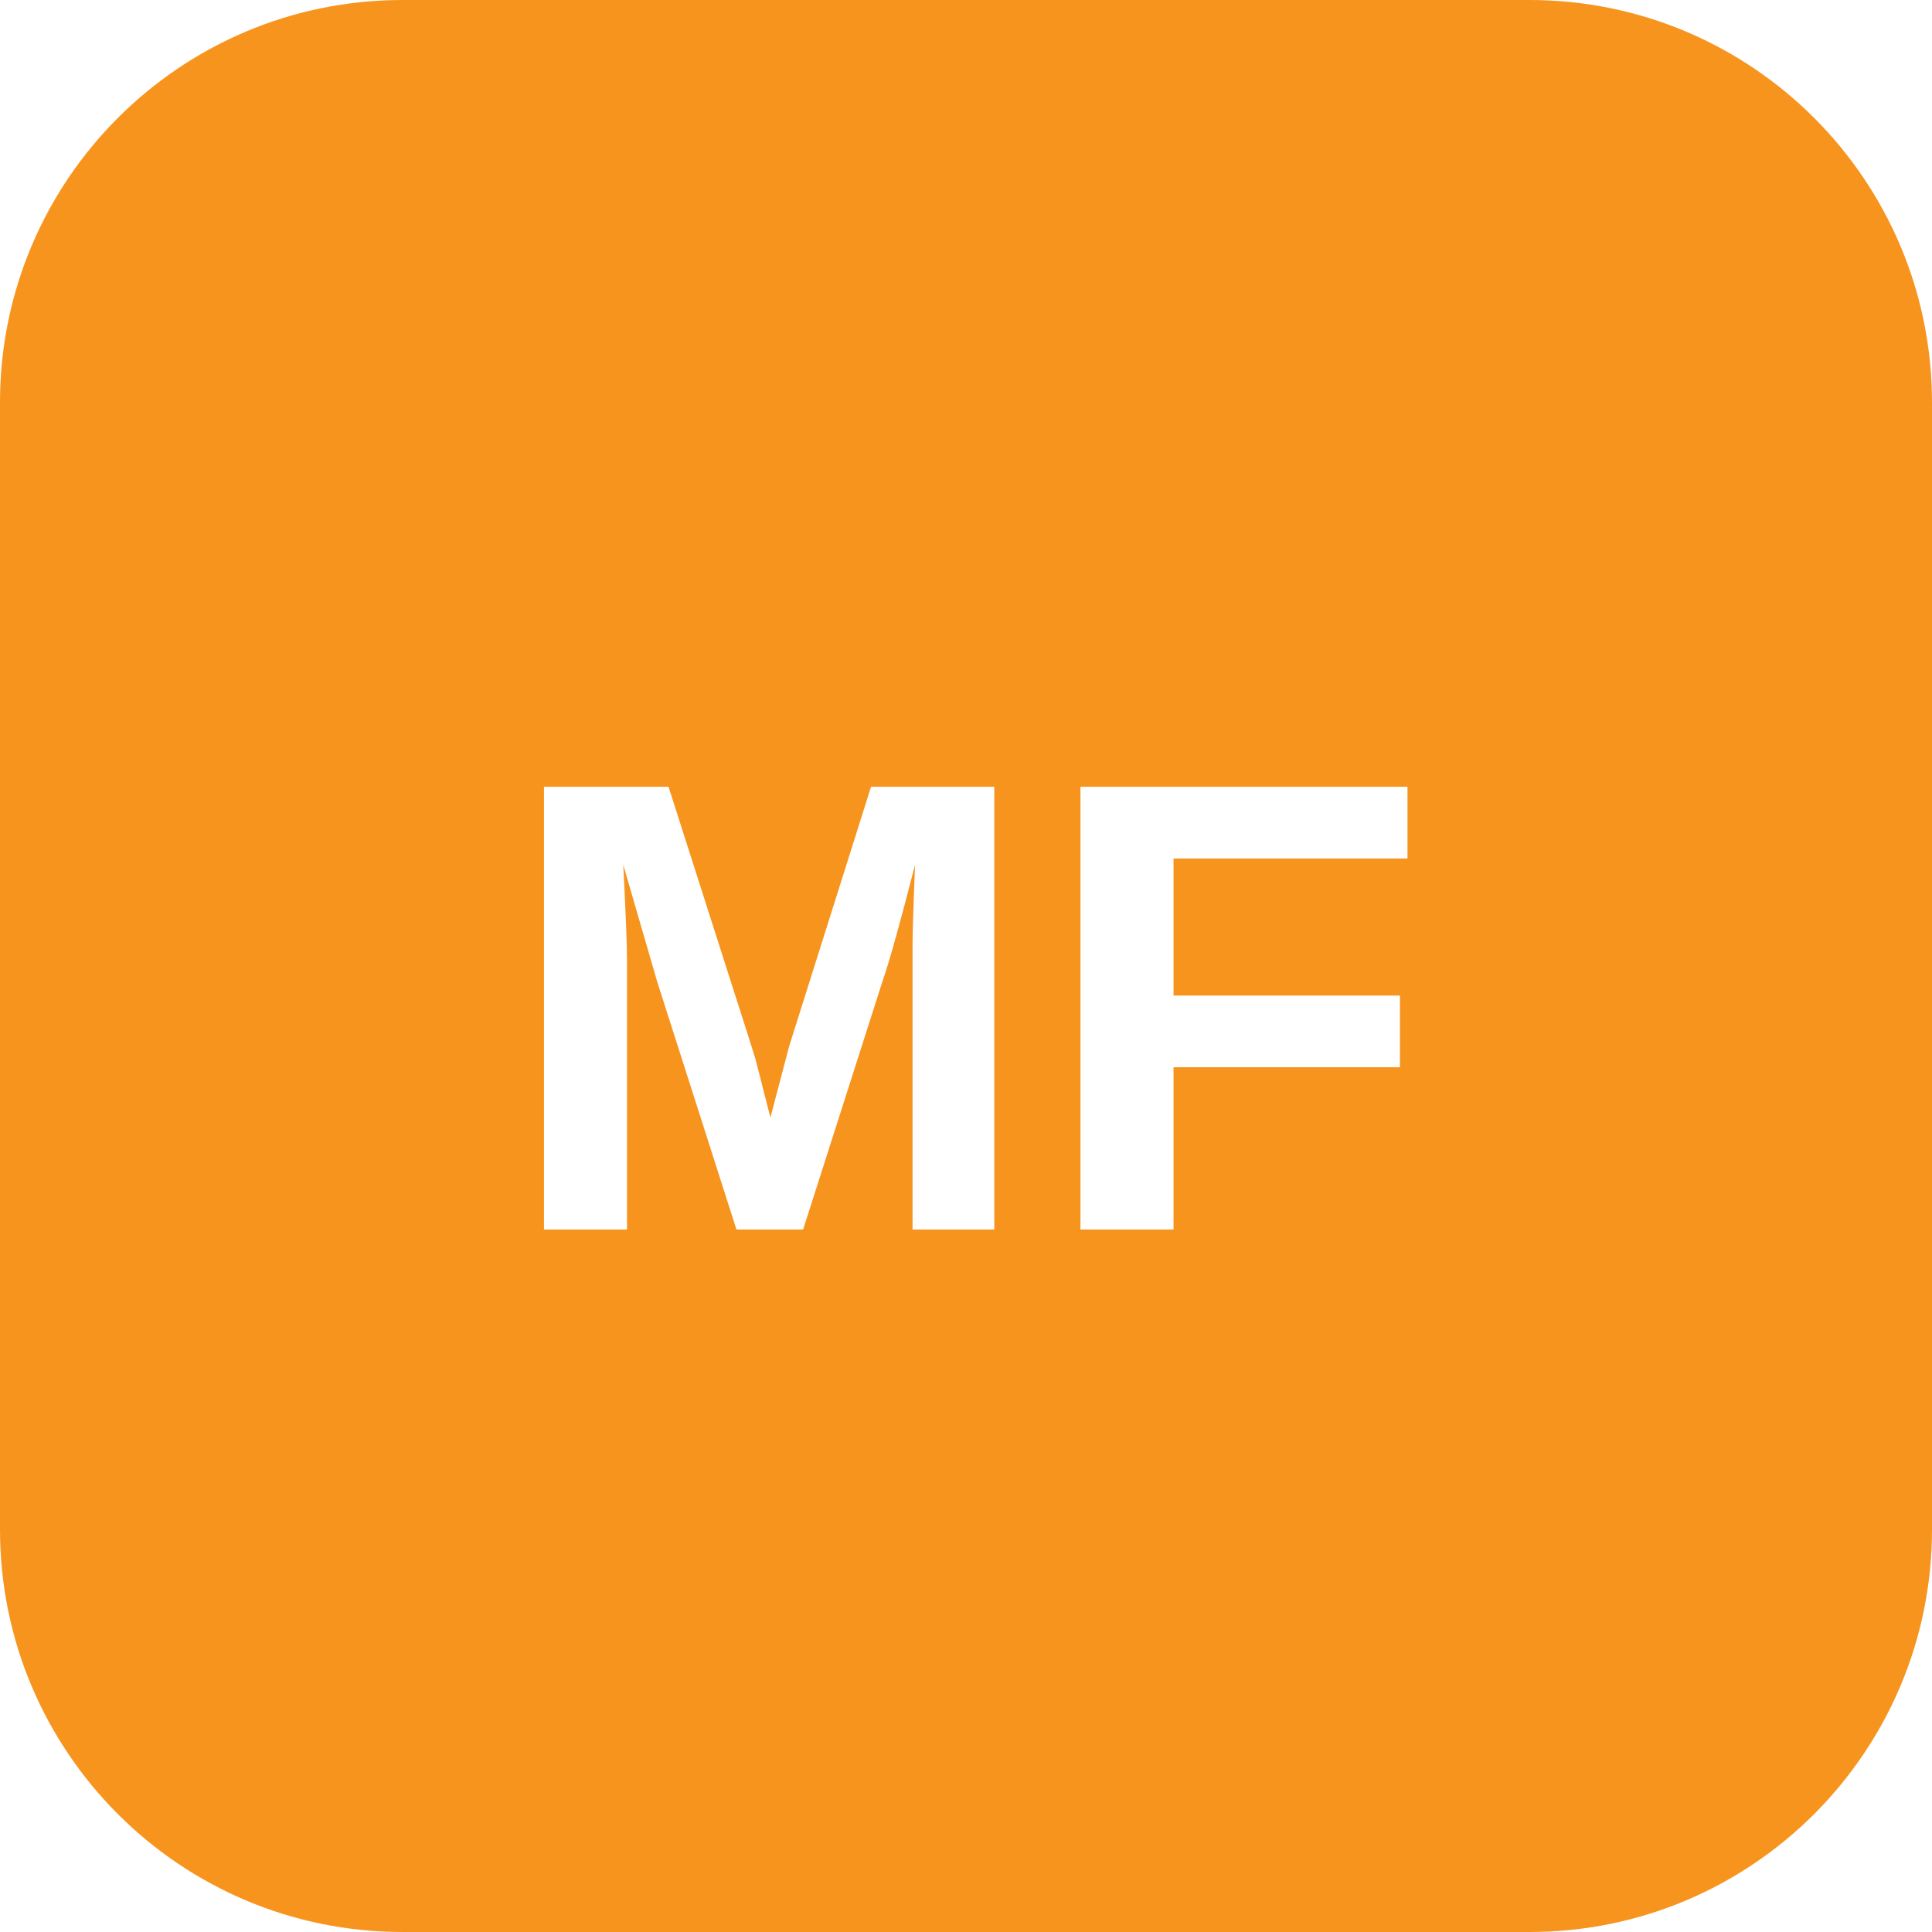
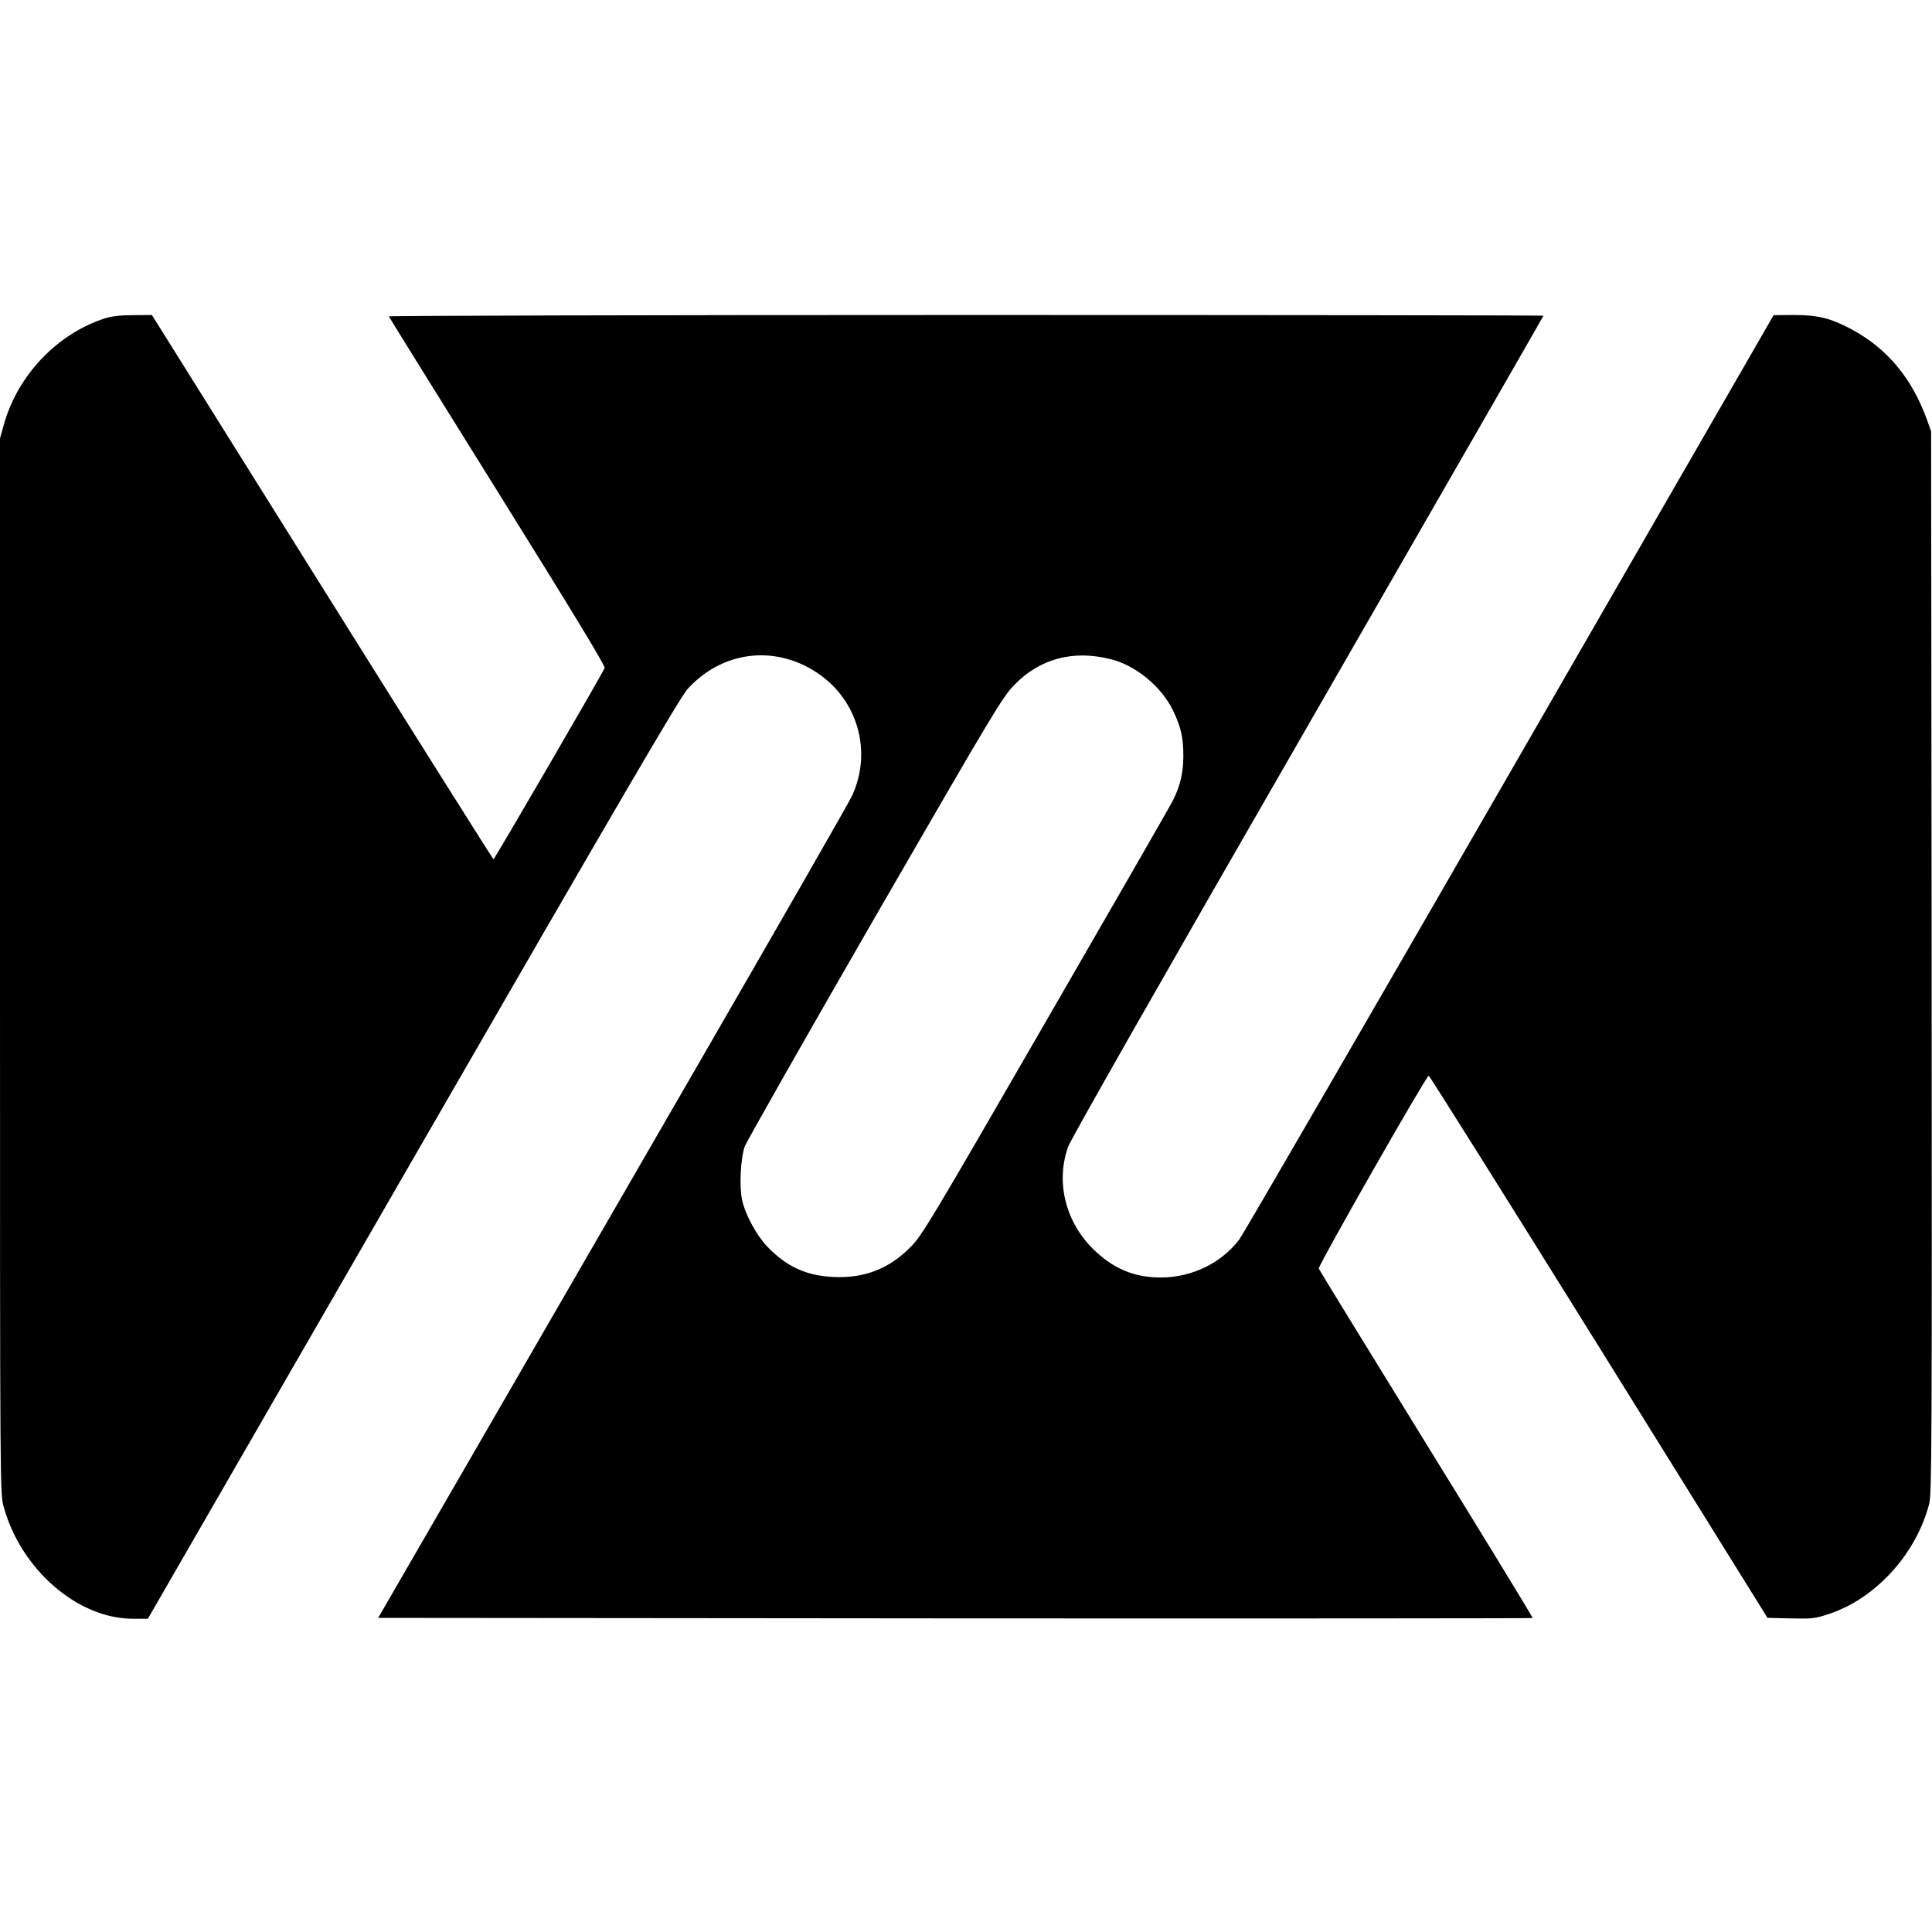
- <svg xmlns="http://www.w3.org/2000/svg" viewBox="0 0 24 24">
-   <rect width="24" height="24" rx="5" fill="var(--icon-primary, #F7941E)" />
-   <text x="12" y="12.5" text-anchor="middle" dominant-baseline="central" font-family="Arial, Helvetica, sans-serif" font-size="8" font-weight="700" fill="var(--icon-secondary, #fff)">MF</text>
+ <svg xmlns="http://www.w3.org/2000/svg" fill="#000000" role="img" viewBox="0 0 24 24">
+   <g transform="translate(0,0) scale(0.021739)">
+     <g transform="translate(0,1104) scale(0.1,-0.1)" fill="#000000" stroke="none">
+       <path d="M600 9221 c-274 -88 -501 -327 -579 -611 l-21 -75 0 -3015 c0 -3012 0 -3015 21 -3090 98 -358 423 -640 738 -640 l86 0 1515 2627 c1219 2114 1526 2638 1570 2687 198 216 497 253 740 91 231 -154 315 -447 200 -700 -14 -33 -413 -728 -885 -1545 -472 -817 -1076 -1861 -1341 -2320 l-483 -835 3296 -3 c1813 -1 3298 0 3301 2 2 3 -271 450 -607 994 -336 545 -613 996 -615 1003 -5 16 615 1103 628 1102 5 0 443 -698 973 -1549 l963 -1549 132 -3 c121 -3 140 -1 215 24 268 86 503 343 577 631 15 56 16 346 14 3095 l-3 3033 -23 65 c-87 240 -228 409 -433 519 -118 63 -192 81 -328 81 l-116 -1 -1505 -2611 c-828 -1437 -1524 -2637 -1547 -2669 -102 -136 -272 -219 -450 -219 -153 0 -274 51 -389 165 -157 157 -212 383 -140 583 14 41 556 993 1370 2406 740 1286 1346 2340 1346 2342 0 2 -1485 4 -3301 4 -1815 0 -3299 -4 -3297 -8 2 -5 281 -455 621 -1000 432 -693 617 -998 612 -1009 -11 -30 -629 -1093 -635 -1093 -3 0 -444 700 -979 1555 l-973 1555 -106 -1 c-74 0 -124 -6 -162 -18z m5744 -1947 c145 -35 293 -157 359 -294 46 -96 59 -154 59 -261 0 -95 -18 -172 -62 -258 -16 -31 -343 -600 -728 -1266 -653 -1131 -703 -1215 -768 -1280 -123 -126 -267 -181 -444 -172 -156 8 -267 60 -378 176 -61 65 -125 184 -142 267 -16 75 -8 234 15 301 10 28 345 618 744 1310 682 1181 731 1262 797 1329 146 150 334 201 548 148z" fill="#000000" />
+     </g>
+   </g>
</svg>
